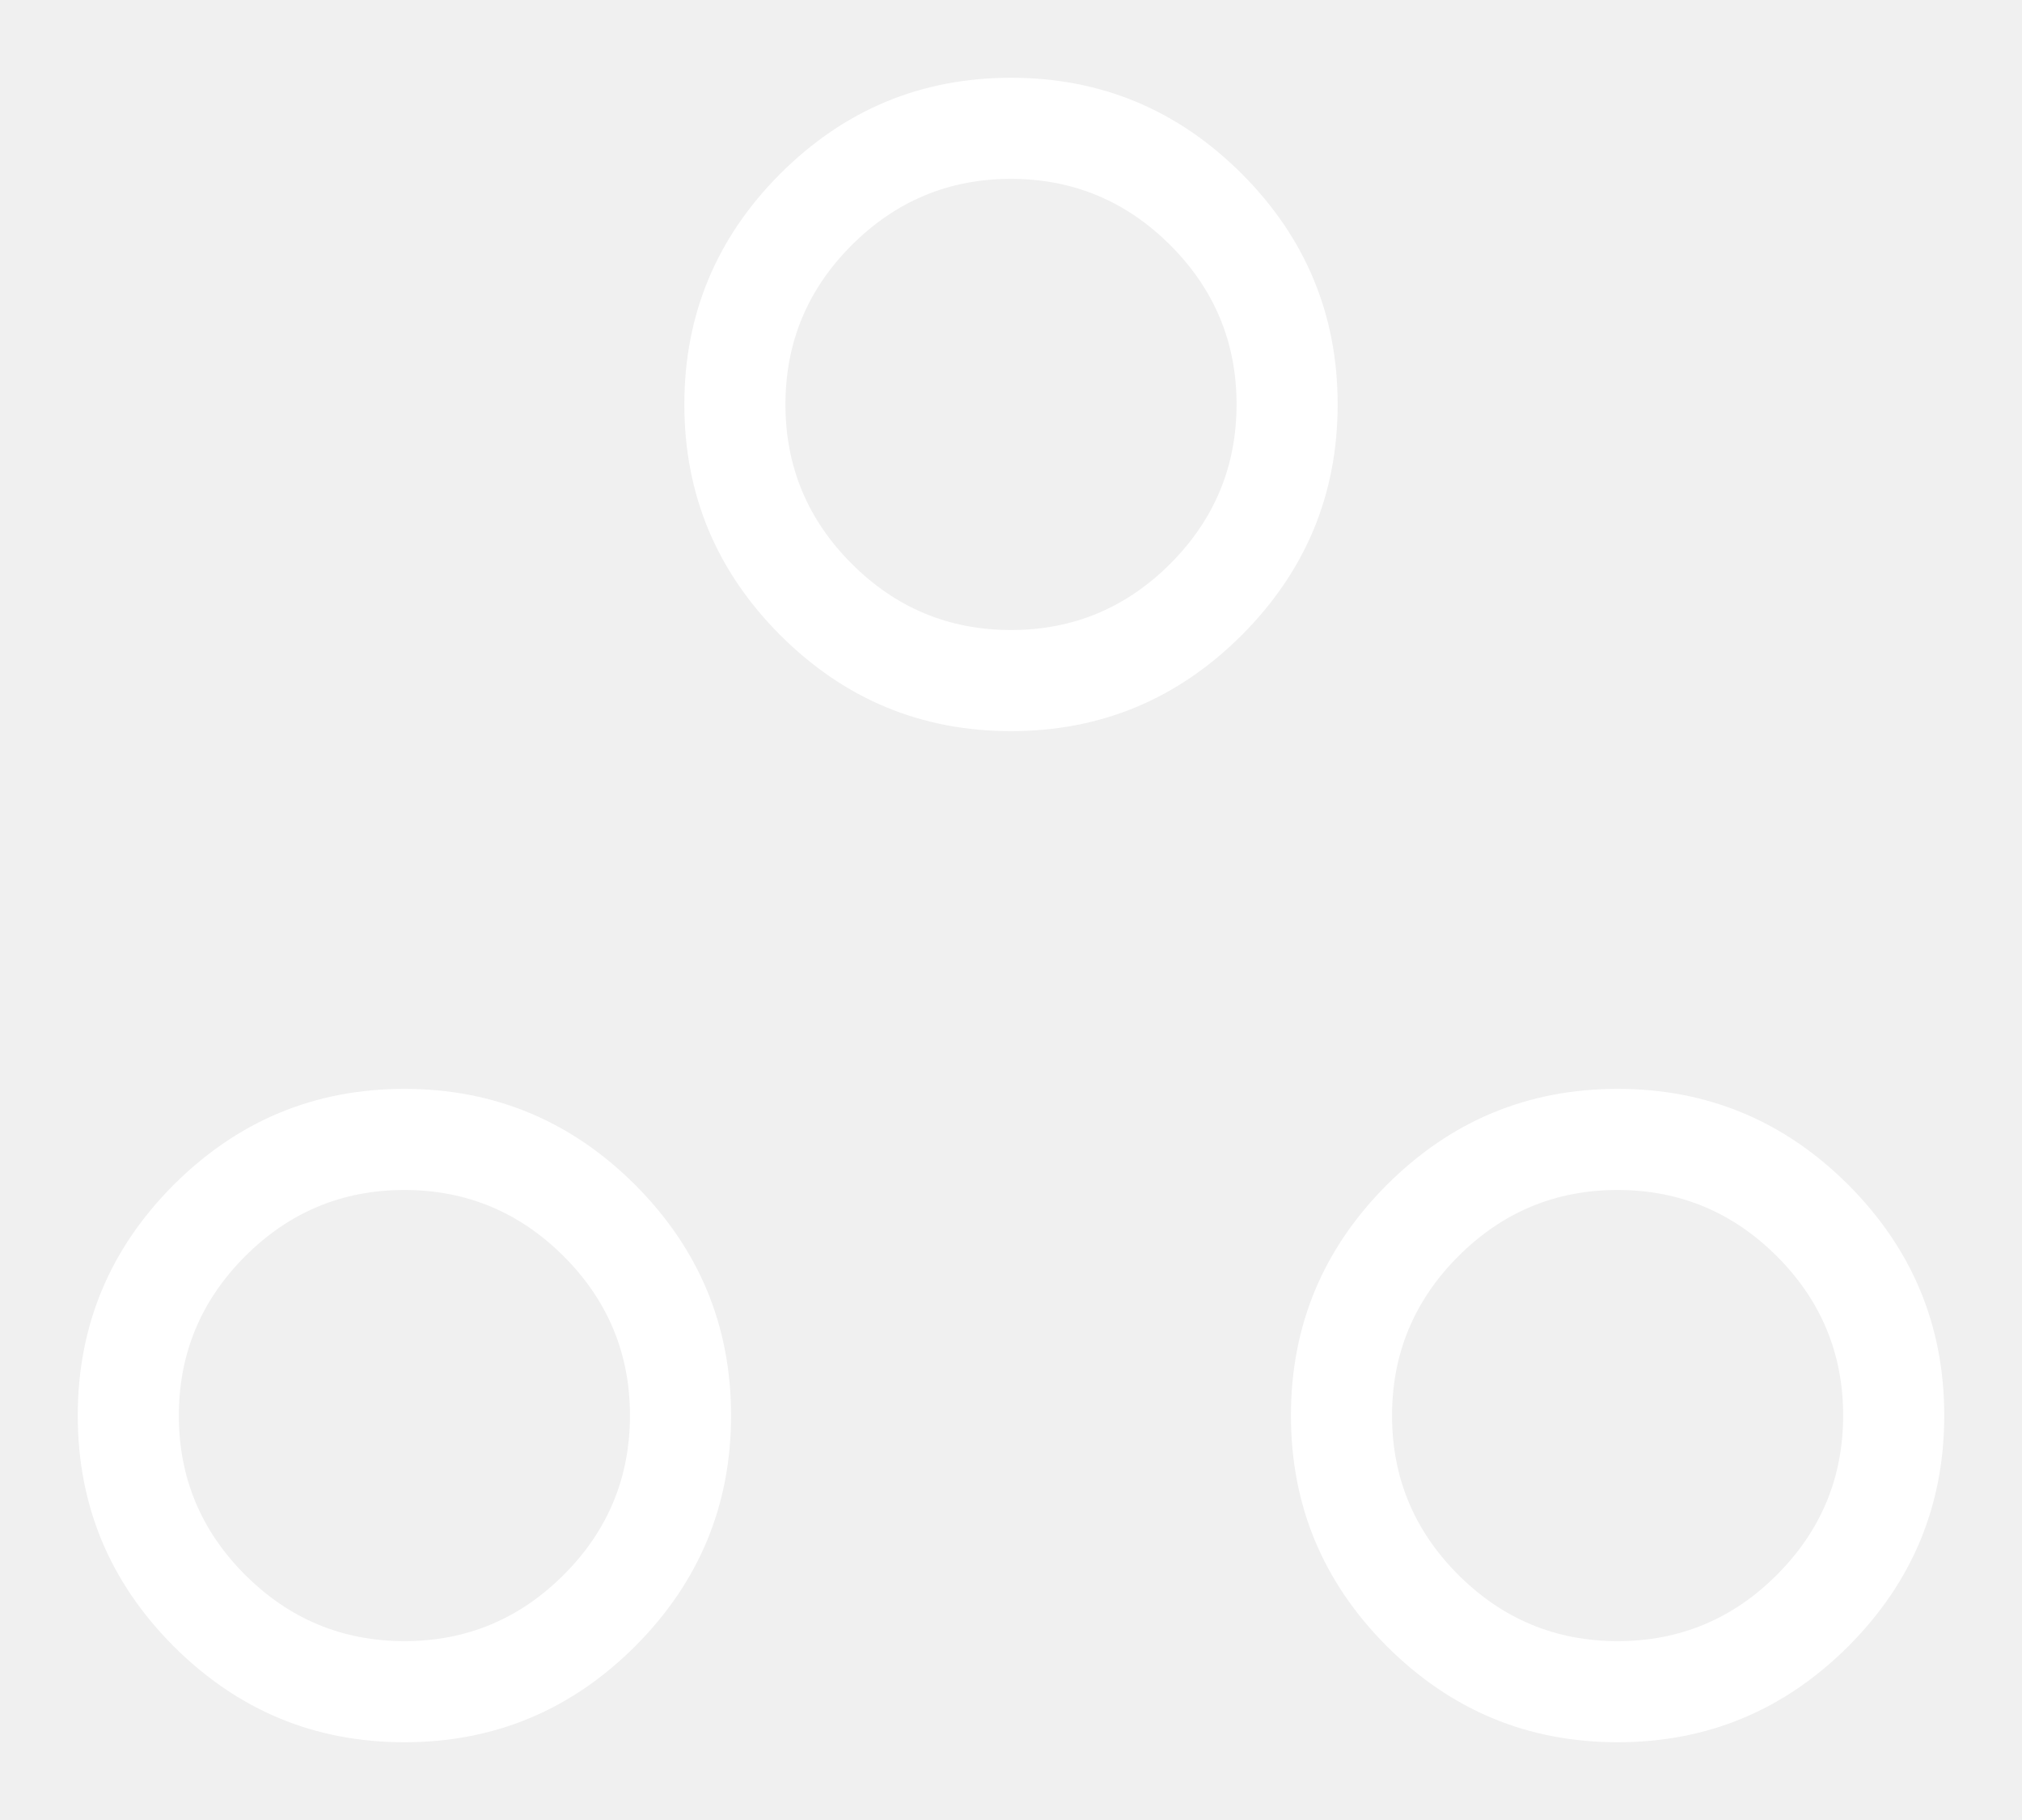
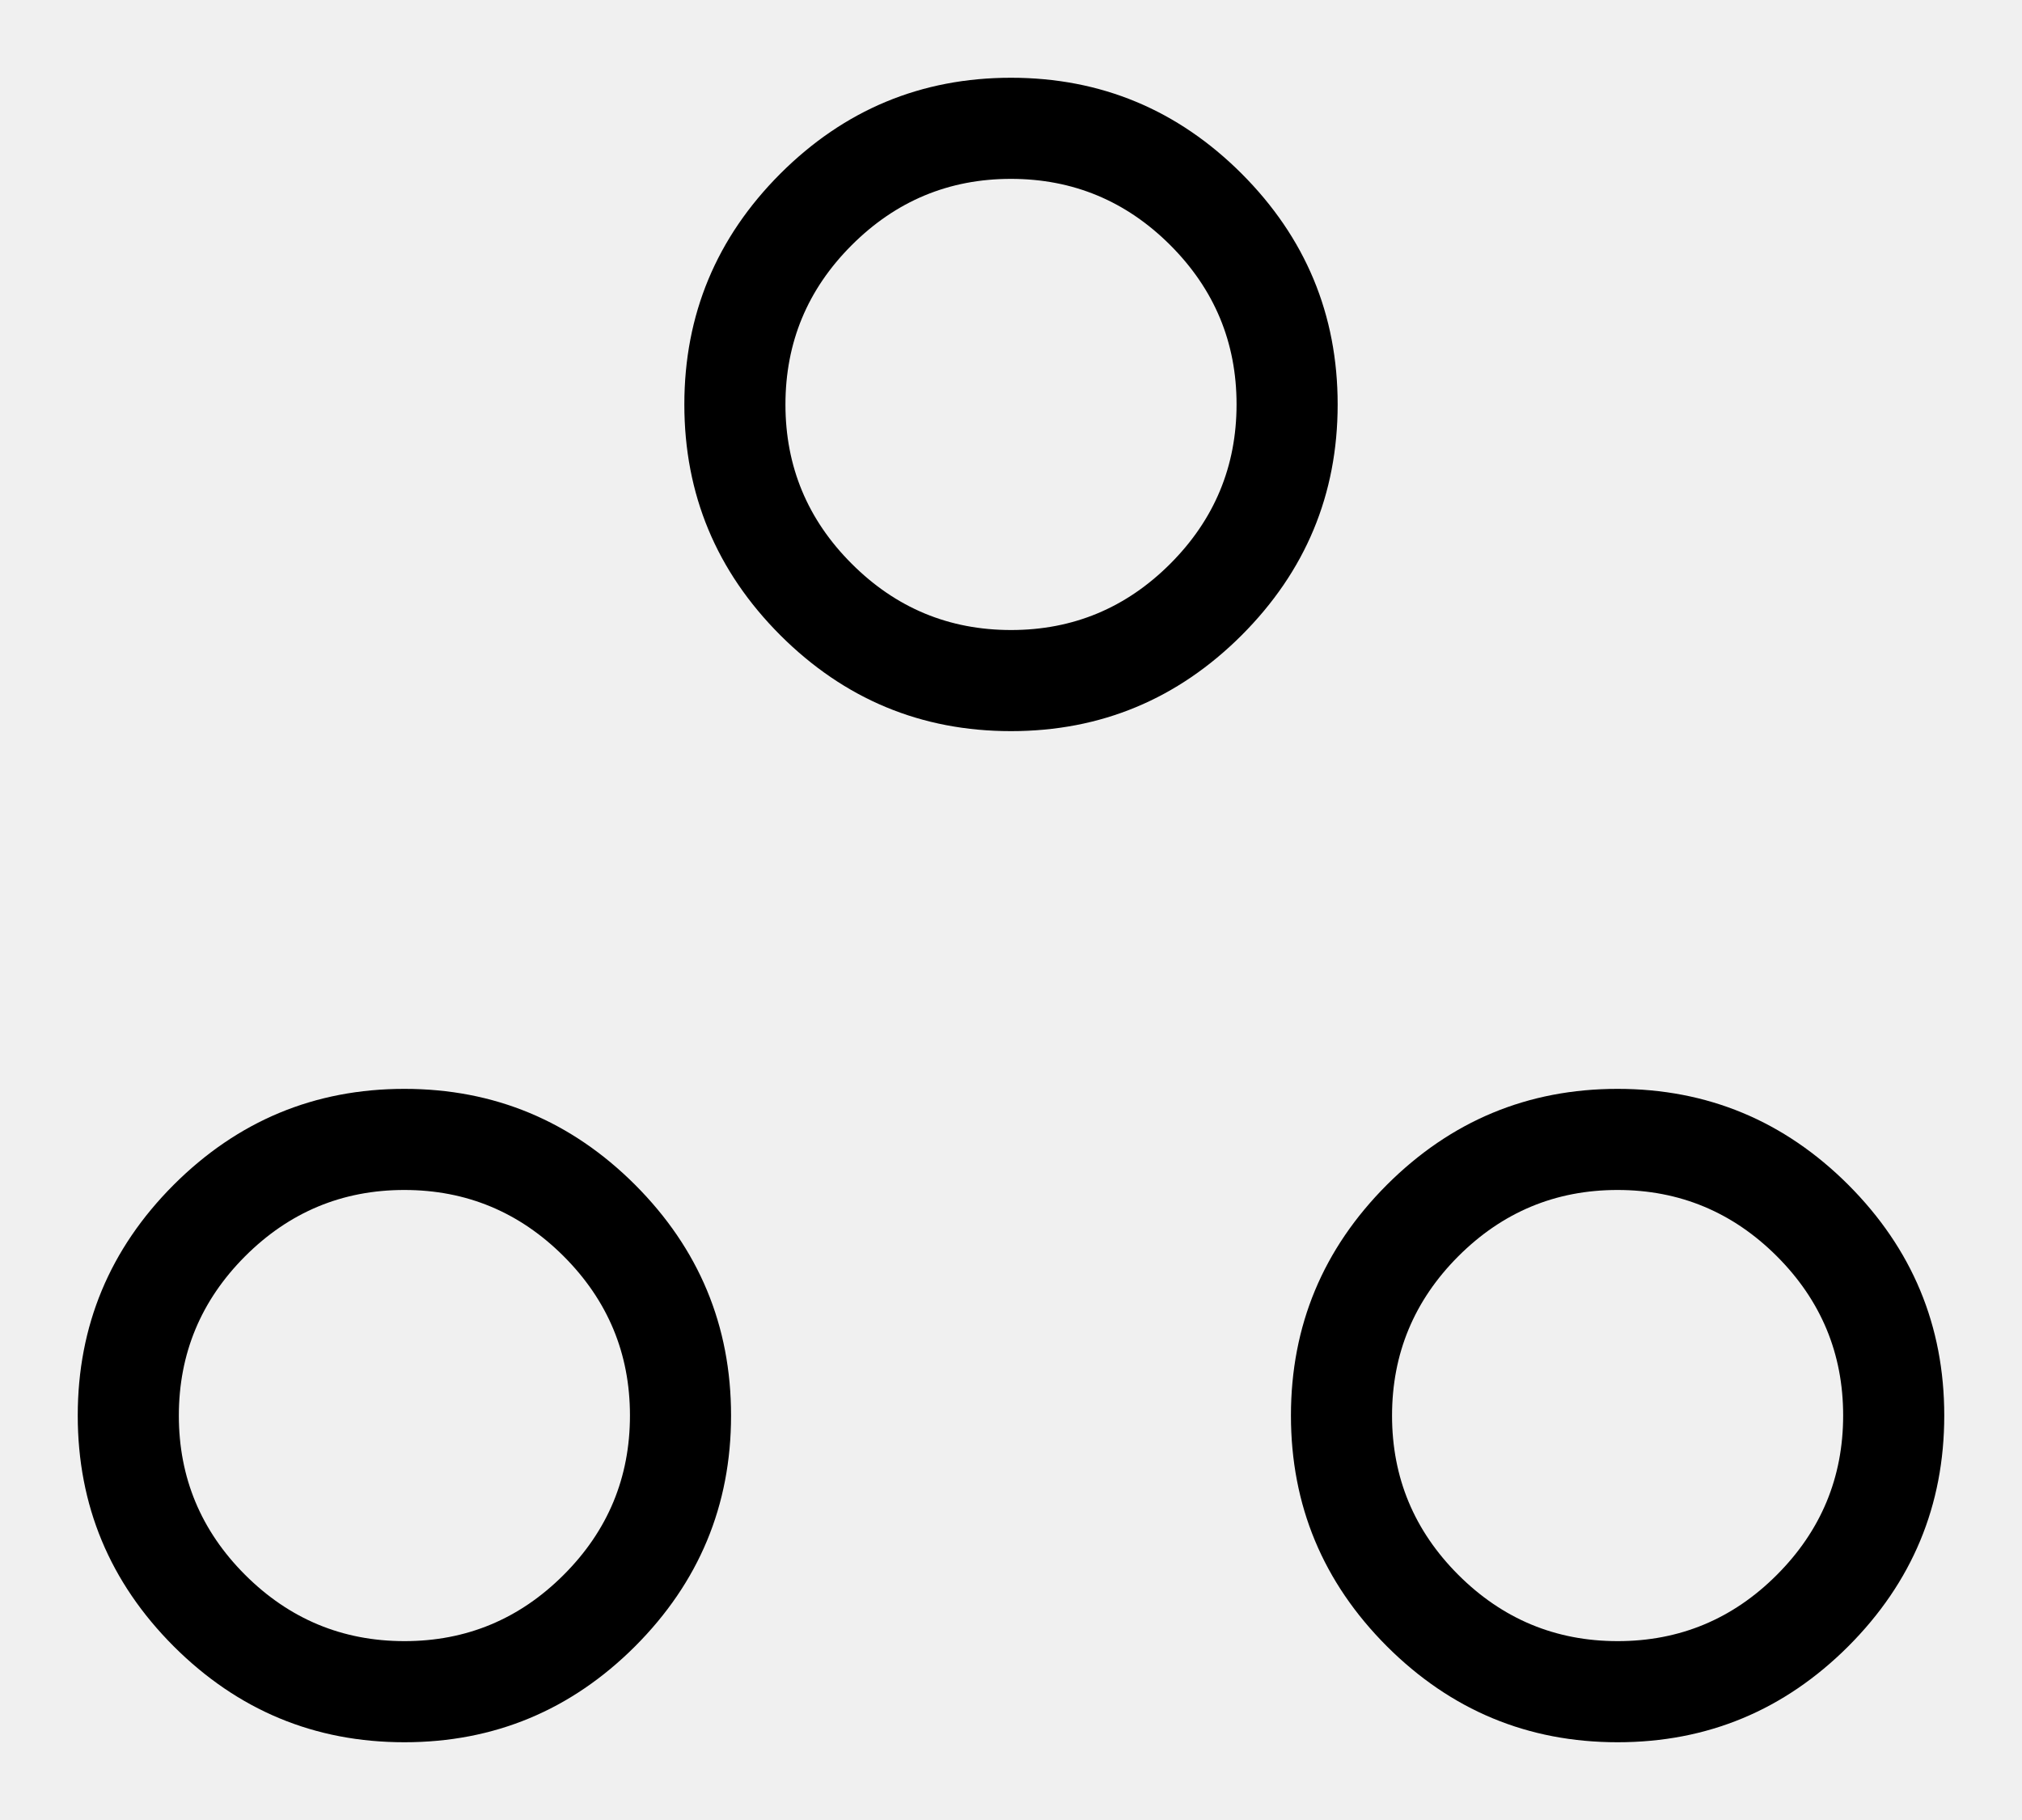
<svg xmlns="http://www.w3.org/2000/svg" width="20" height="18" viewBox="0 0 20 18" fill="none">
-   <path d="M4 17.231C3.111 17.231 2.351 16.914 1.718 16.282C1.086 15.649 0.769 14.889 0.769 14C0.769 13.111 1.086 12.351 1.718 11.718C2.351 11.086 3.111 10.769 4 10.769C4.888 10.769 5.649 11.086 6.282 11.718C6.914 12.351 7.231 13.111 7.231 14C7.231 14.889 6.914 15.649 6.282 16.282C5.649 16.914 4.888 17.231 4 17.231ZM16 17.231C15.111 17.231 14.351 16.914 13.718 16.282C13.086 15.649 12.769 14.889 12.769 14C12.769 13.111 13.086 12.351 13.718 11.718C14.351 11.086 15.111 10.769 16 10.769C16.889 10.769 17.649 11.086 18.282 11.718C18.914 12.351 19.231 13.111 19.231 14C19.231 14.889 18.914 15.649 18.282 16.282C17.649 16.914 16.889 17.231 16 17.231ZM4.001 16.231C4.614 16.231 5.139 16.012 5.576 15.575C6.013 15.138 6.231 14.613 6.231 13.999C6.231 13.386 6.012 12.861 5.575 12.424C5.138 11.988 4.613 11.769 3.999 11.769C3.386 11.769 2.861 11.988 2.424 12.425C1.988 12.862 1.769 13.387 1.769 14.001C1.769 14.614 1.988 15.139 2.425 15.576C2.862 16.012 3.387 16.231 4.001 16.231ZM16.001 16.231C16.614 16.231 17.14 16.012 17.576 15.575C18.012 15.138 18.231 14.613 18.231 13.999C18.231 13.386 18.012 12.861 17.575 12.424C17.138 11.988 16.613 11.769 15.999 11.769C15.386 11.769 14.861 11.988 14.424 12.425C13.988 12.862 13.769 13.387 13.769 14.001C13.769 14.614 13.988 15.139 14.425 15.576C14.862 16.012 15.387 16.231 16.001 16.231ZM10 7.231C9.111 7.231 8.351 6.914 7.718 6.282C7.086 5.649 6.769 4.889 6.769 4C6.769 3.112 7.086 2.351 7.718 1.718C8.351 1.086 9.111 0.769 10 0.769C10.889 0.769 11.649 1.086 12.282 1.718C12.914 2.351 13.231 3.112 13.231 4C13.231 4.889 12.914 5.649 12.282 6.282C11.649 6.914 10.889 7.231 10 7.231ZM10.001 6.231C10.614 6.231 11.139 6.012 11.576 5.575C12.012 5.138 12.231 4.613 12.231 3.999C12.231 3.386 12.012 2.861 11.575 2.424C11.138 1.988 10.613 1.769 9.999 1.769C9.386 1.769 8.861 1.988 8.424 2.425C7.987 2.862 7.769 3.387 7.769 4.001C7.769 4.614 7.988 5.14 8.425 5.576C8.862 6.013 9.387 6.231 10.001 6.231Z" fill="#fff" />
+   <path d="M4 17.231C3.111 17.231 2.351 16.914 1.718 16.282C1.086 15.649 0.769 14.889 0.769 14C0.769 13.111 1.086 12.351 1.718 11.718C2.351 11.086 3.111 10.769 4 10.769C4.888 10.769 5.649 11.086 6.282 11.718C6.914 12.351 7.231 13.111 7.231 14C7.231 14.889 6.914 15.649 6.282 16.282C5.649 16.914 4.888 17.231 4 17.231ZM16 17.231C15.111 17.231 14.351 16.914 13.718 16.282C13.086 15.649 12.769 14.889 12.769 14C12.769 13.111 13.086 12.351 13.718 11.718C14.351 11.086 15.111 10.769 16 10.769C16.889 10.769 17.649 11.086 18.282 11.718C18.914 12.351 19.231 13.111 19.231 14C19.231 14.889 18.914 15.649 18.282 16.282C17.649 16.914 16.889 17.231 16 17.231ZM4.001 16.231C4.614 16.231 5.139 16.012 5.576 15.575C6.013 15.138 6.231 14.613 6.231 13.999C6.231 13.386 6.012 12.861 5.575 12.424C5.138 11.988 4.613 11.769 3.999 11.769C3.386 11.769 2.861 11.988 2.424 12.425C1.988 12.862 1.769 13.387 1.769 14.001C1.769 14.614 1.988 15.139 2.425 15.576C2.862 16.012 3.387 16.231 4.001 16.231ZM16.001 16.231C16.614 16.231 17.14 16.012 17.576 15.575C18.012 15.138 18.231 14.613 18.231 13.999C18.231 13.386 18.012 12.861 17.575 12.424C17.138 11.988 16.613 11.769 15.999 11.769C15.386 11.769 14.861 11.988 14.424 12.425C13.988 12.862 13.769 13.387 13.769 14.001C13.769 14.614 13.988 15.139 14.425 15.576C14.862 16.012 15.387 16.231 16.001 16.231ZM10 7.231C9.111 7.231 8.351 6.914 7.718 6.282C7.086 5.649 6.769 4.889 6.769 4C6.769 3.112 7.086 2.351 7.718 1.718C8.351 1.086 9.111 0.769 10 0.769C10.889 0.769 11.649 1.086 12.282 1.718C12.914 2.351 13.231 3.112 13.231 4C13.231 4.889 12.914 5.649 12.282 6.282C11.649 6.914 10.889 7.231 10 7.231ZM10.001 6.231C10.614 6.231 11.139 6.012 11.576 5.575C12.012 5.138 12.231 4.613 12.231 3.999C12.231 3.386 12.012 2.861 11.575 2.424C11.138 1.988 10.613 1.769 9.999 1.769C9.386 1.769 8.861 1.988 8.424 2.425C7.987 2.862 7.769 3.387 7.769 4.001C7.769 4.614 7.988 5.14 8.425 5.576C8.862 6.013 9.387 6.231 10.001 6.231Z" fill="#000" />
</svg>
